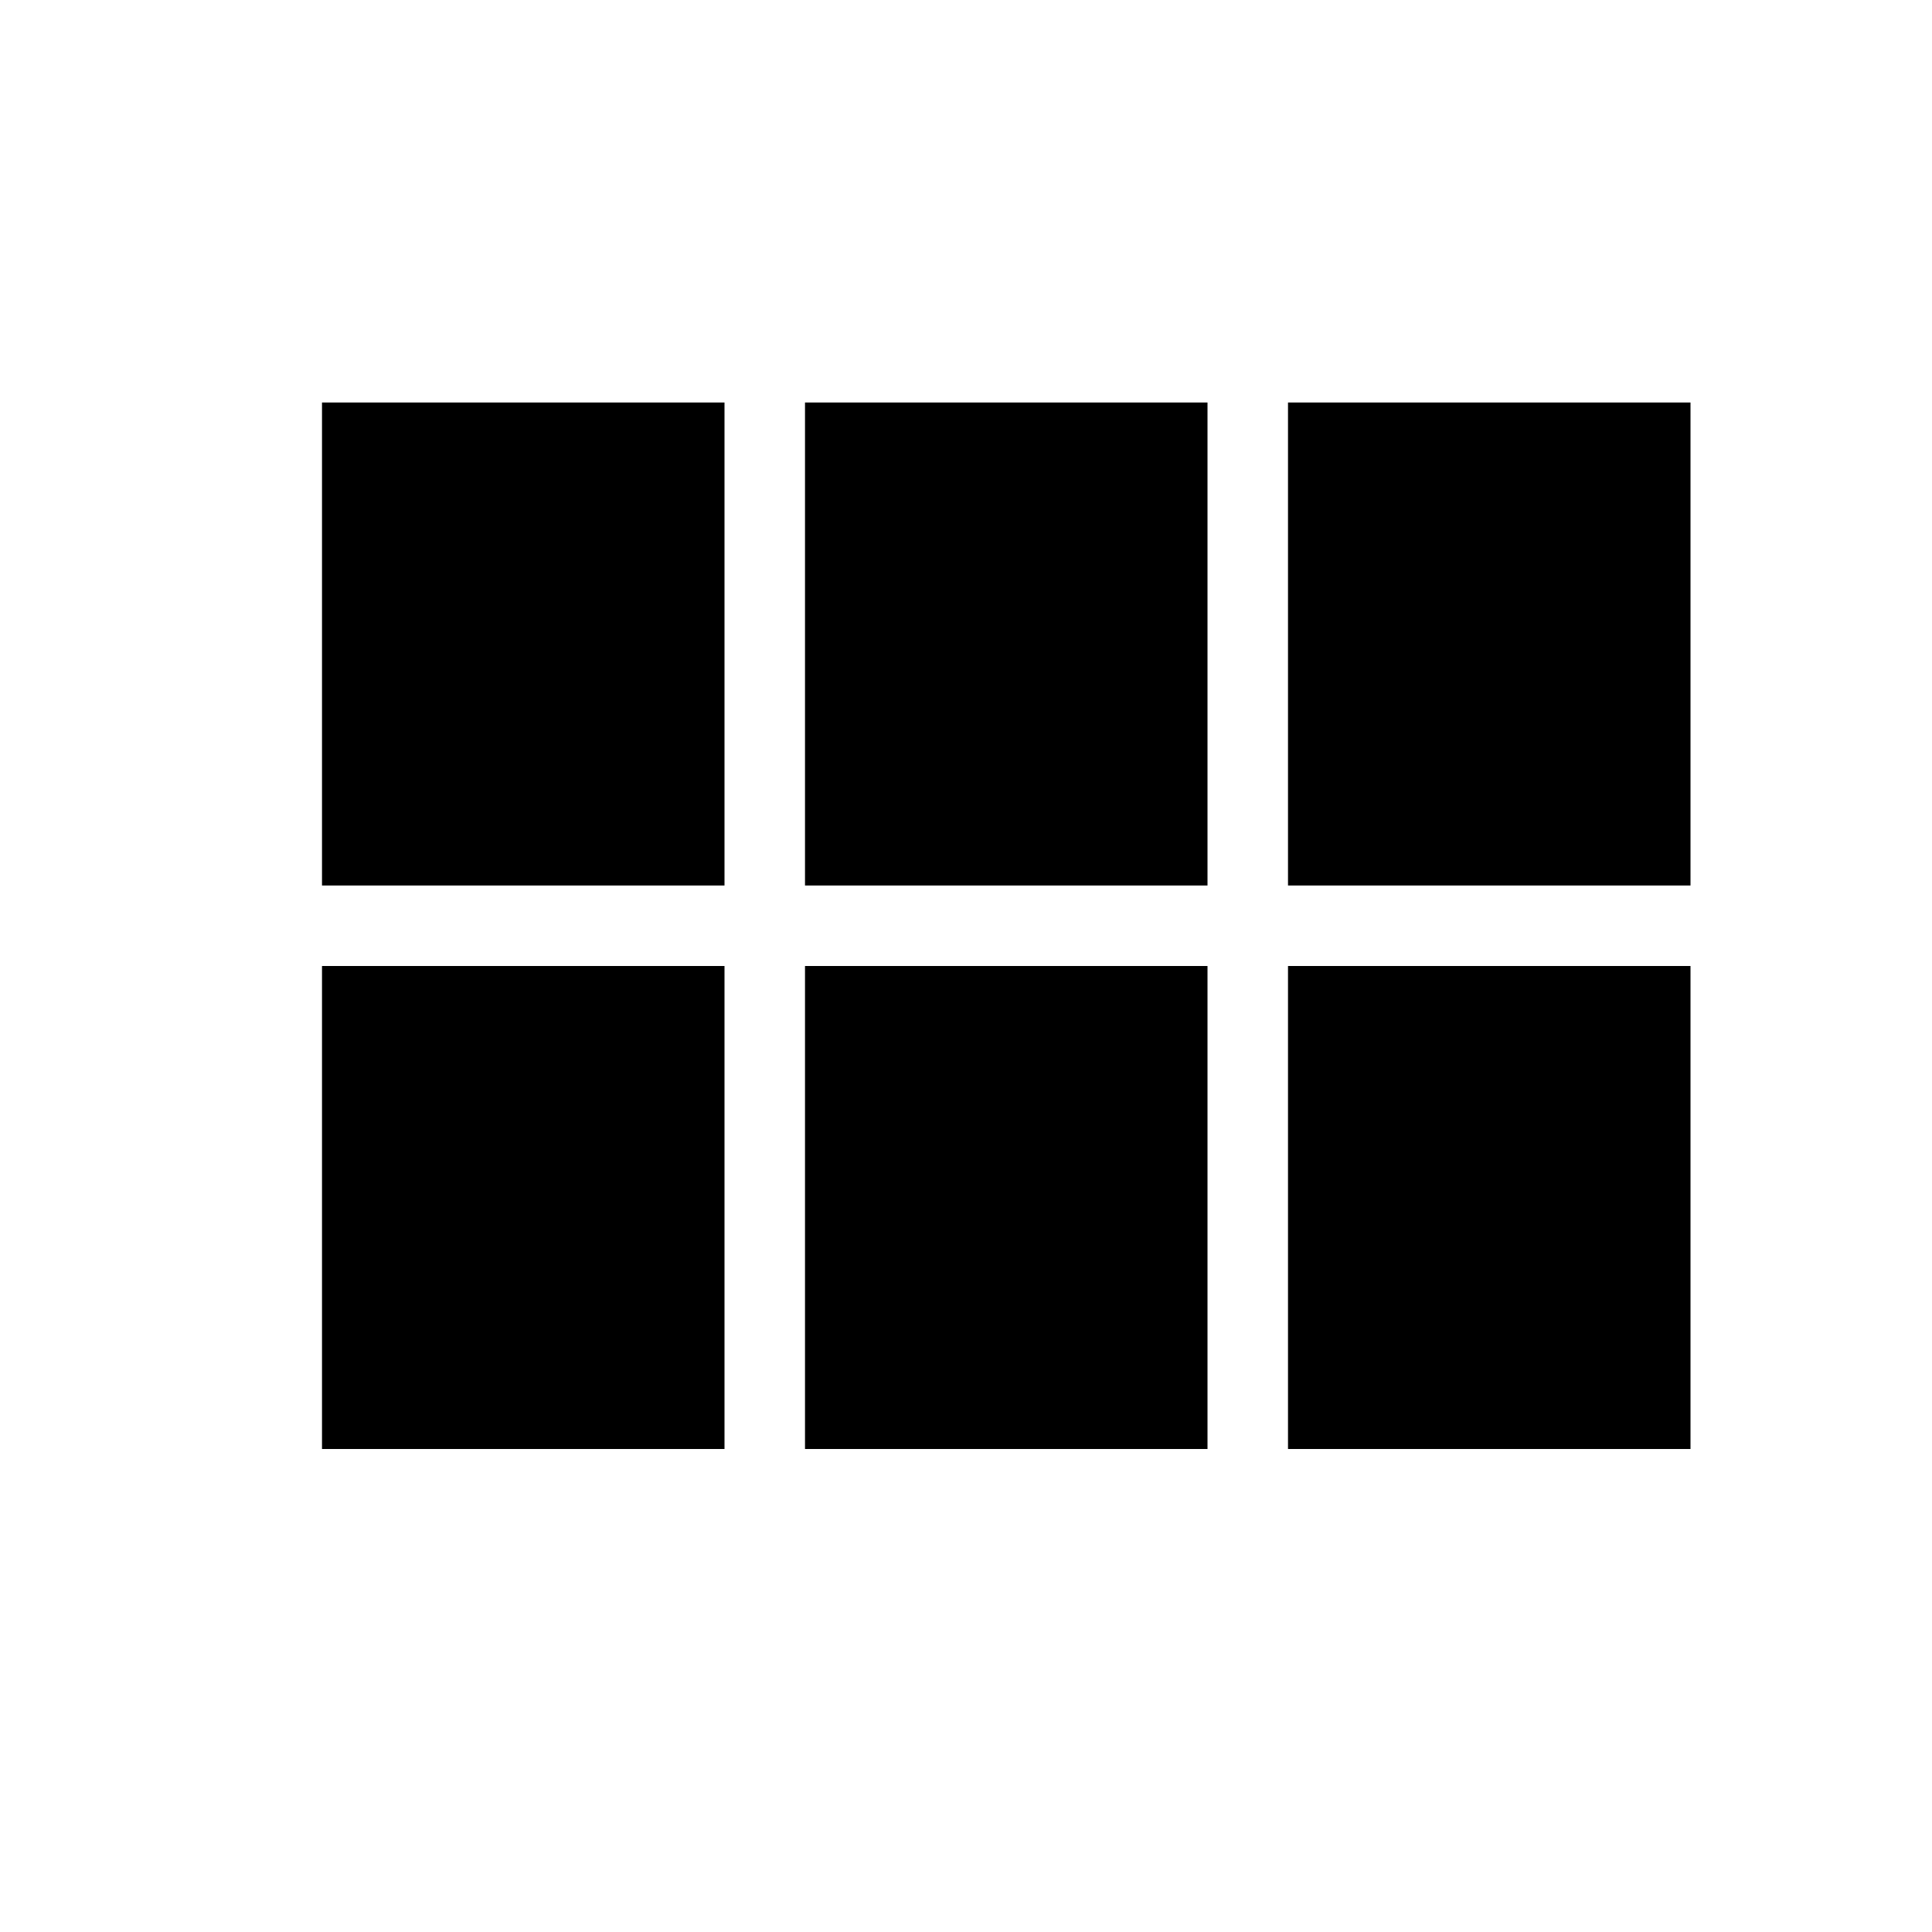
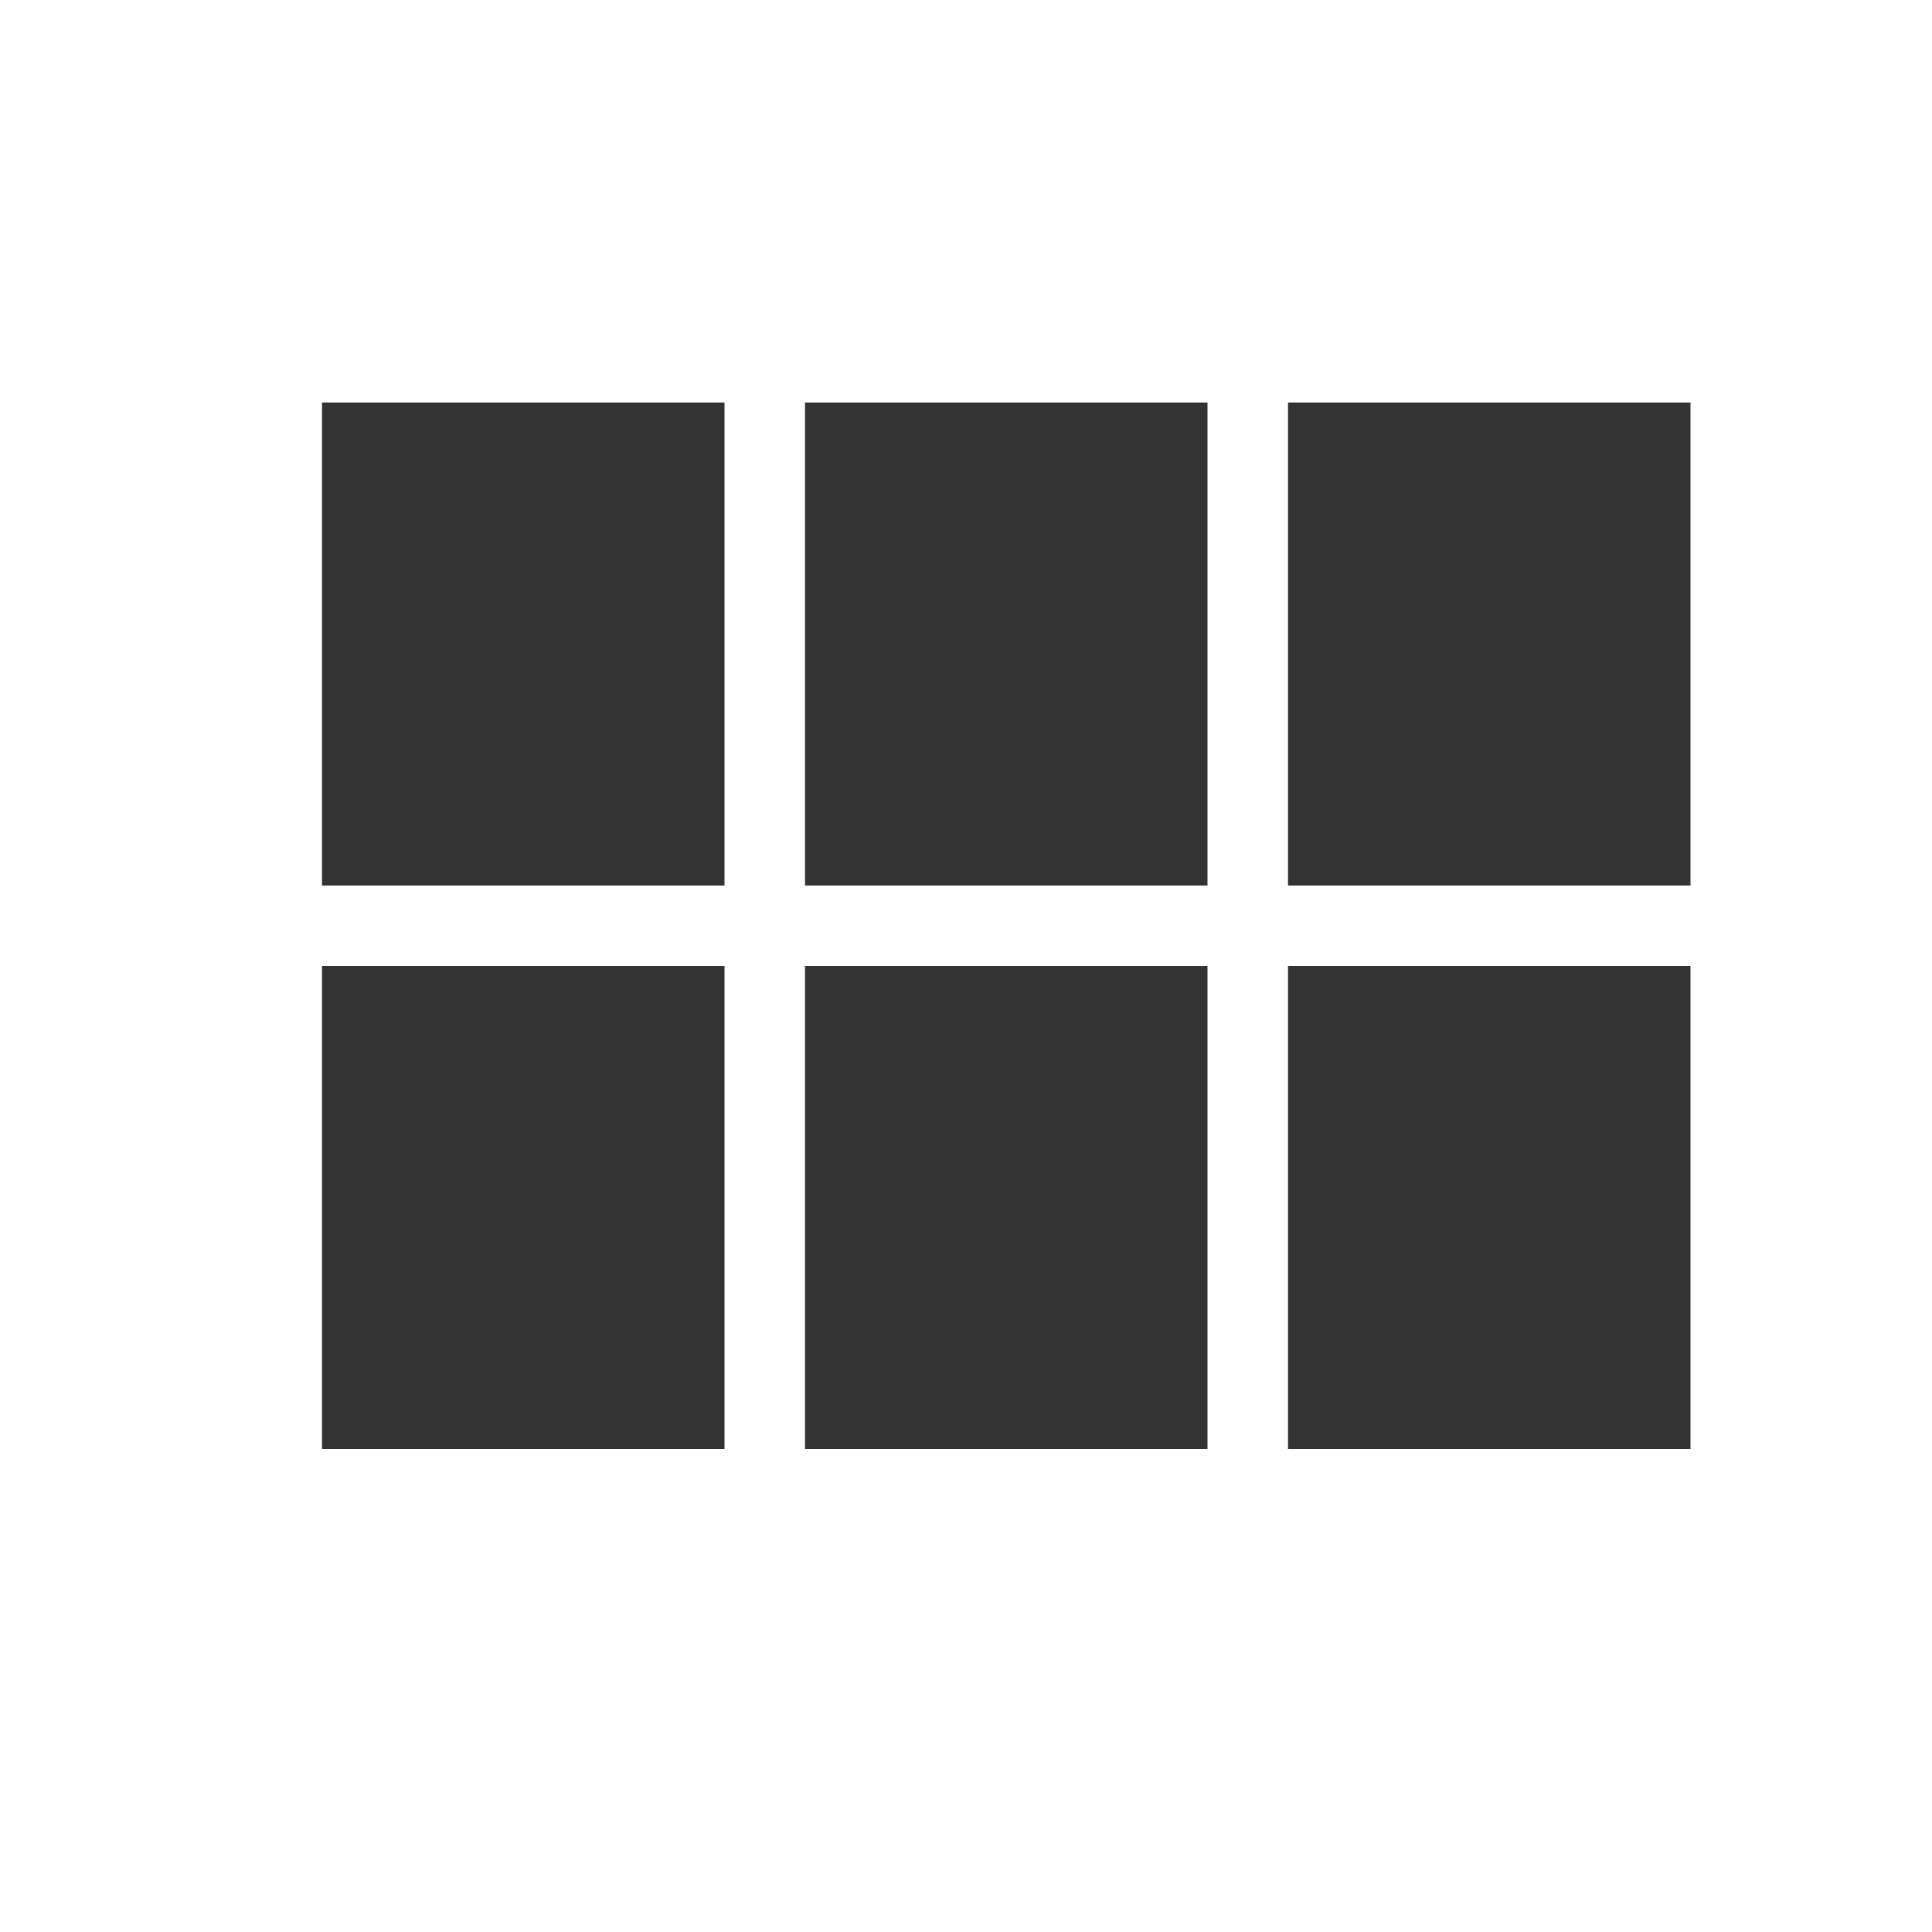
- <svg xmlns="http://www.w3.org/2000/svg" fill="#000000" height="24" viewBox="0 0 24 24" width="24">
-   <path d="M4 11h5V5H4v6zm0 7h5v-6H4v6zm6 0h5v-6h-5v6zm6 0h5v-6h-5v6zm-6-7h5V5h-5v6zm6-6v6h5V5h-5z" />
-   <path d="M0 0h24v24H0z" fill="none" />
+ <svg xmlns="http://www.w3.org/2000/svg" version="1.1" id="Layer_1" x="0px" y="0px" width="24px" height="24px" viewBox="0 0 24 24" enable-background="new 0 0 24 24" xml:space="preserve">
+   <path fill="#333333" d="M4,11h5V5H4V11z M4,18h5v-6H4V18z M10,18h5v-6h-5V18z M16,18h5v-6h-5V18z M10,11h5V5h-5V11z M16,5v6h5V5H16z  " />
+   <path fill="none" d="M0,0h24v24H0V0z" />
</svg>
